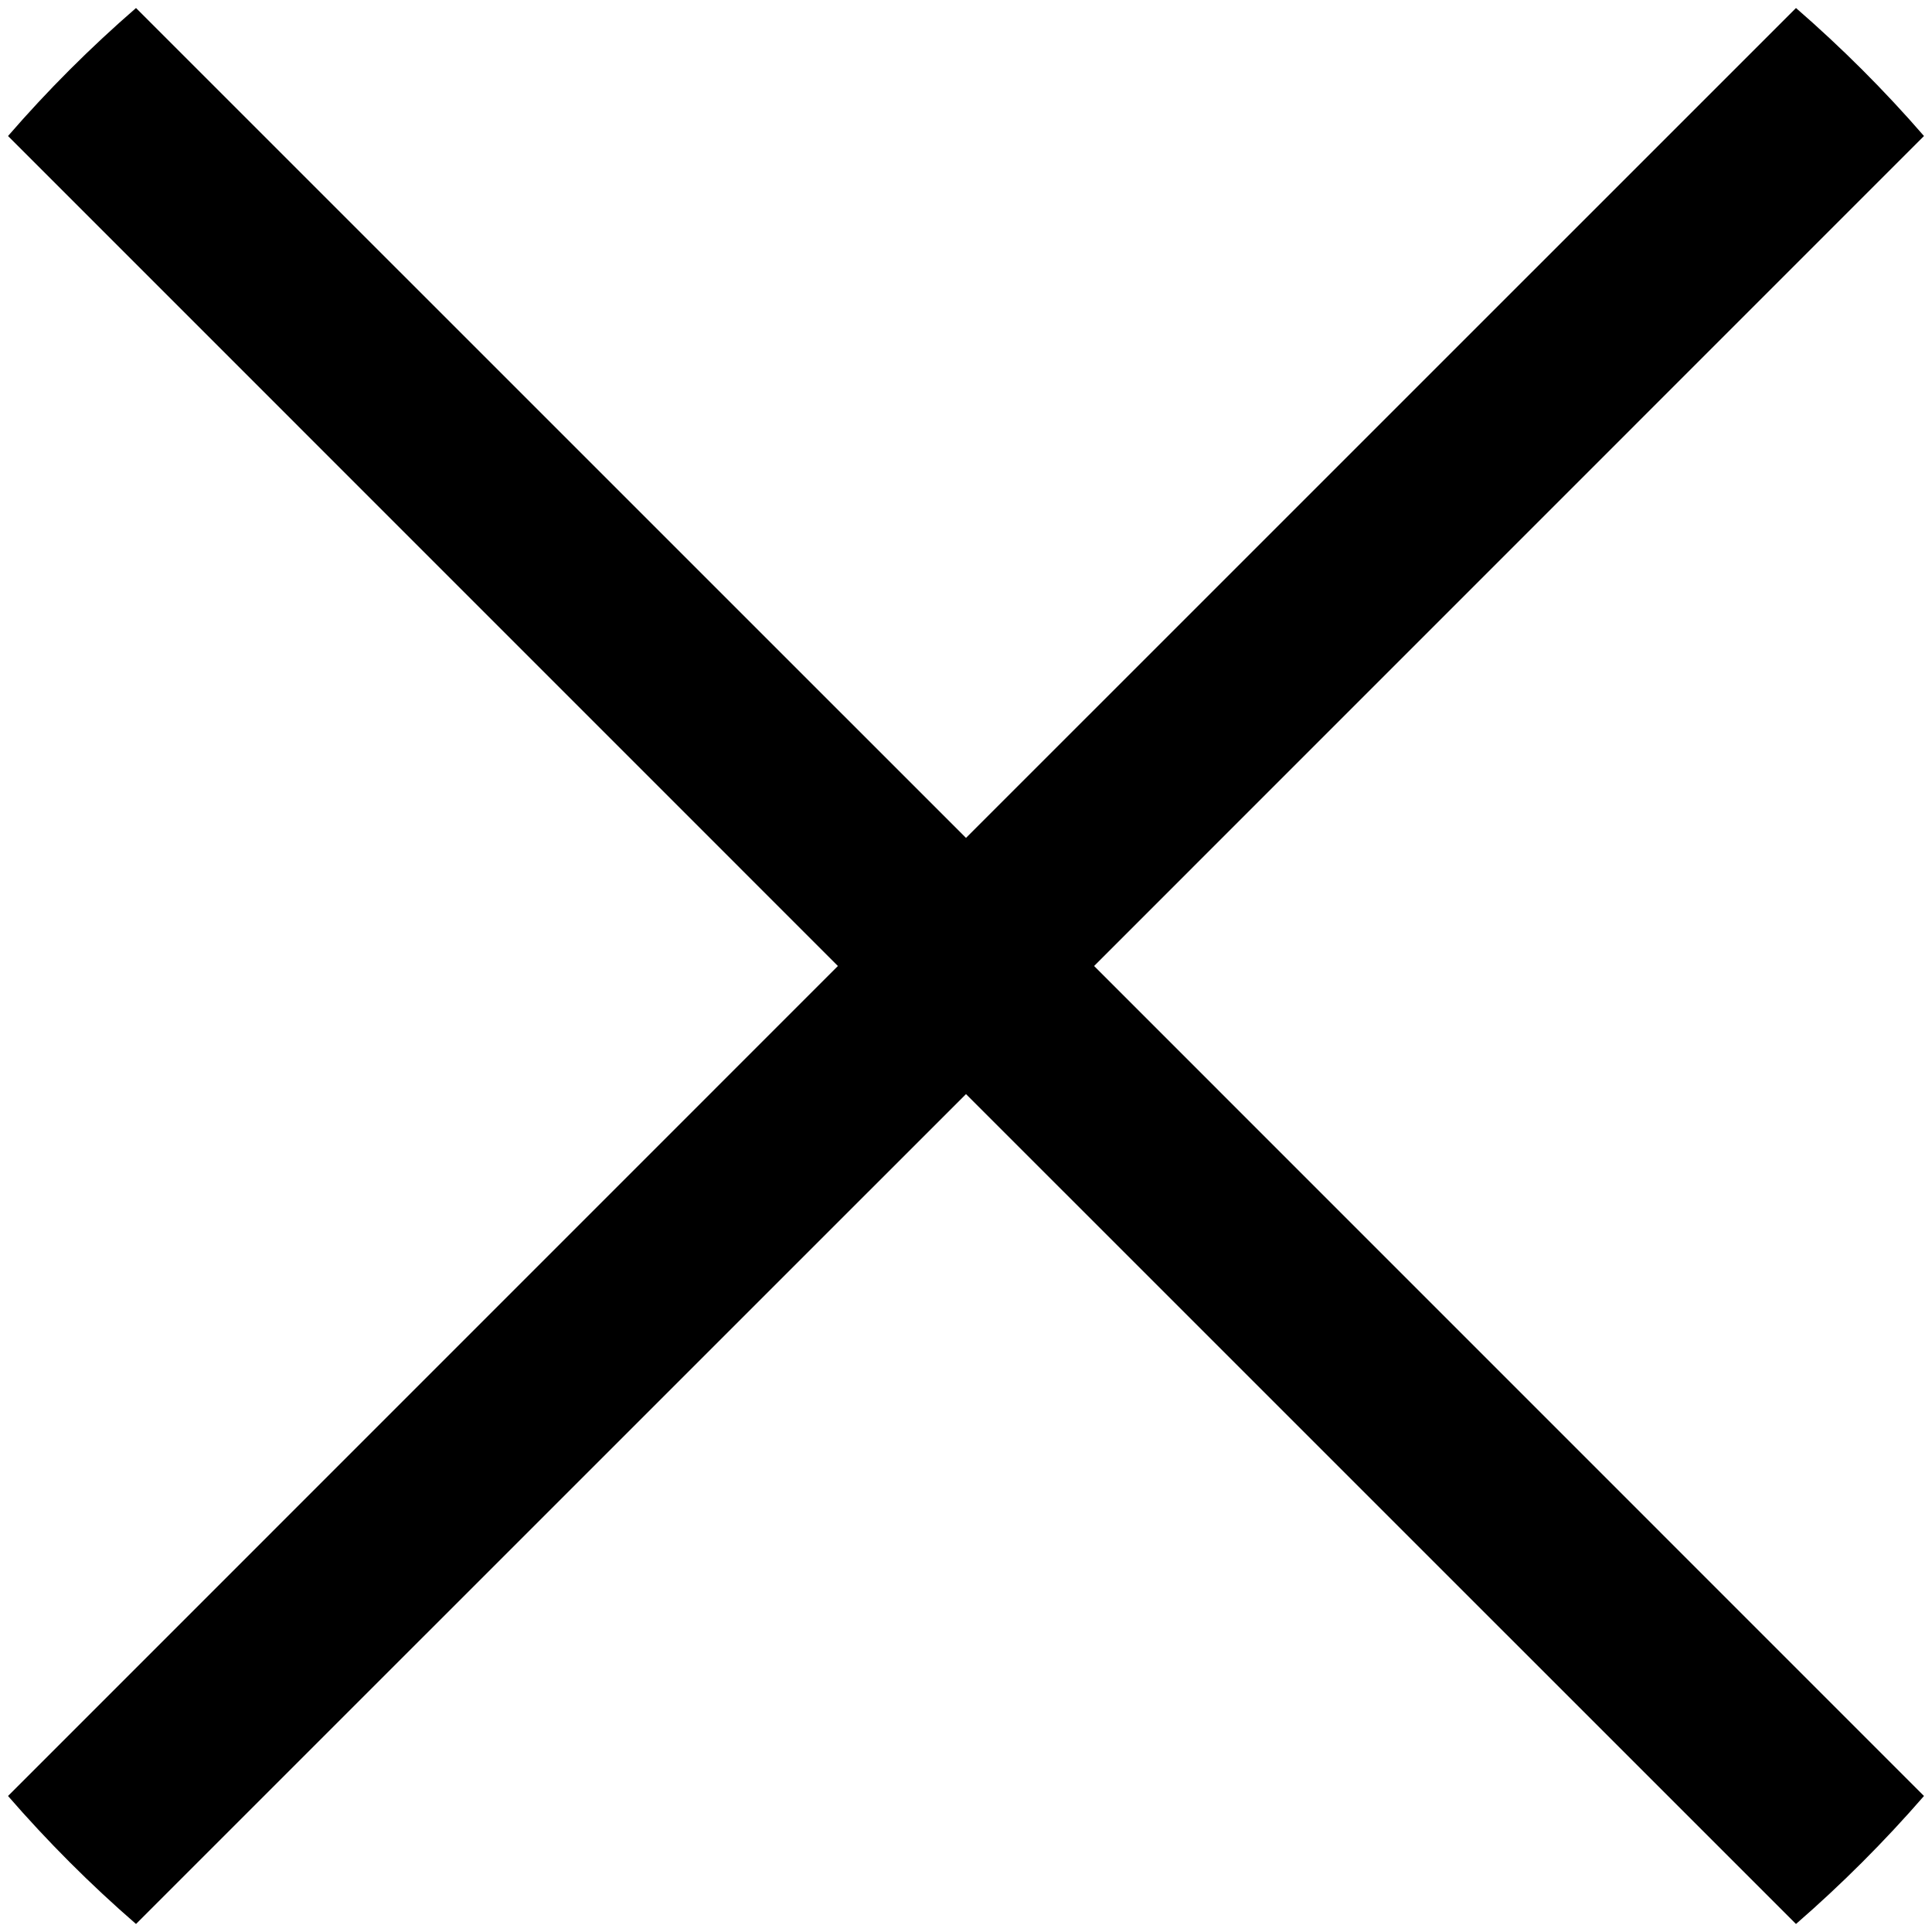
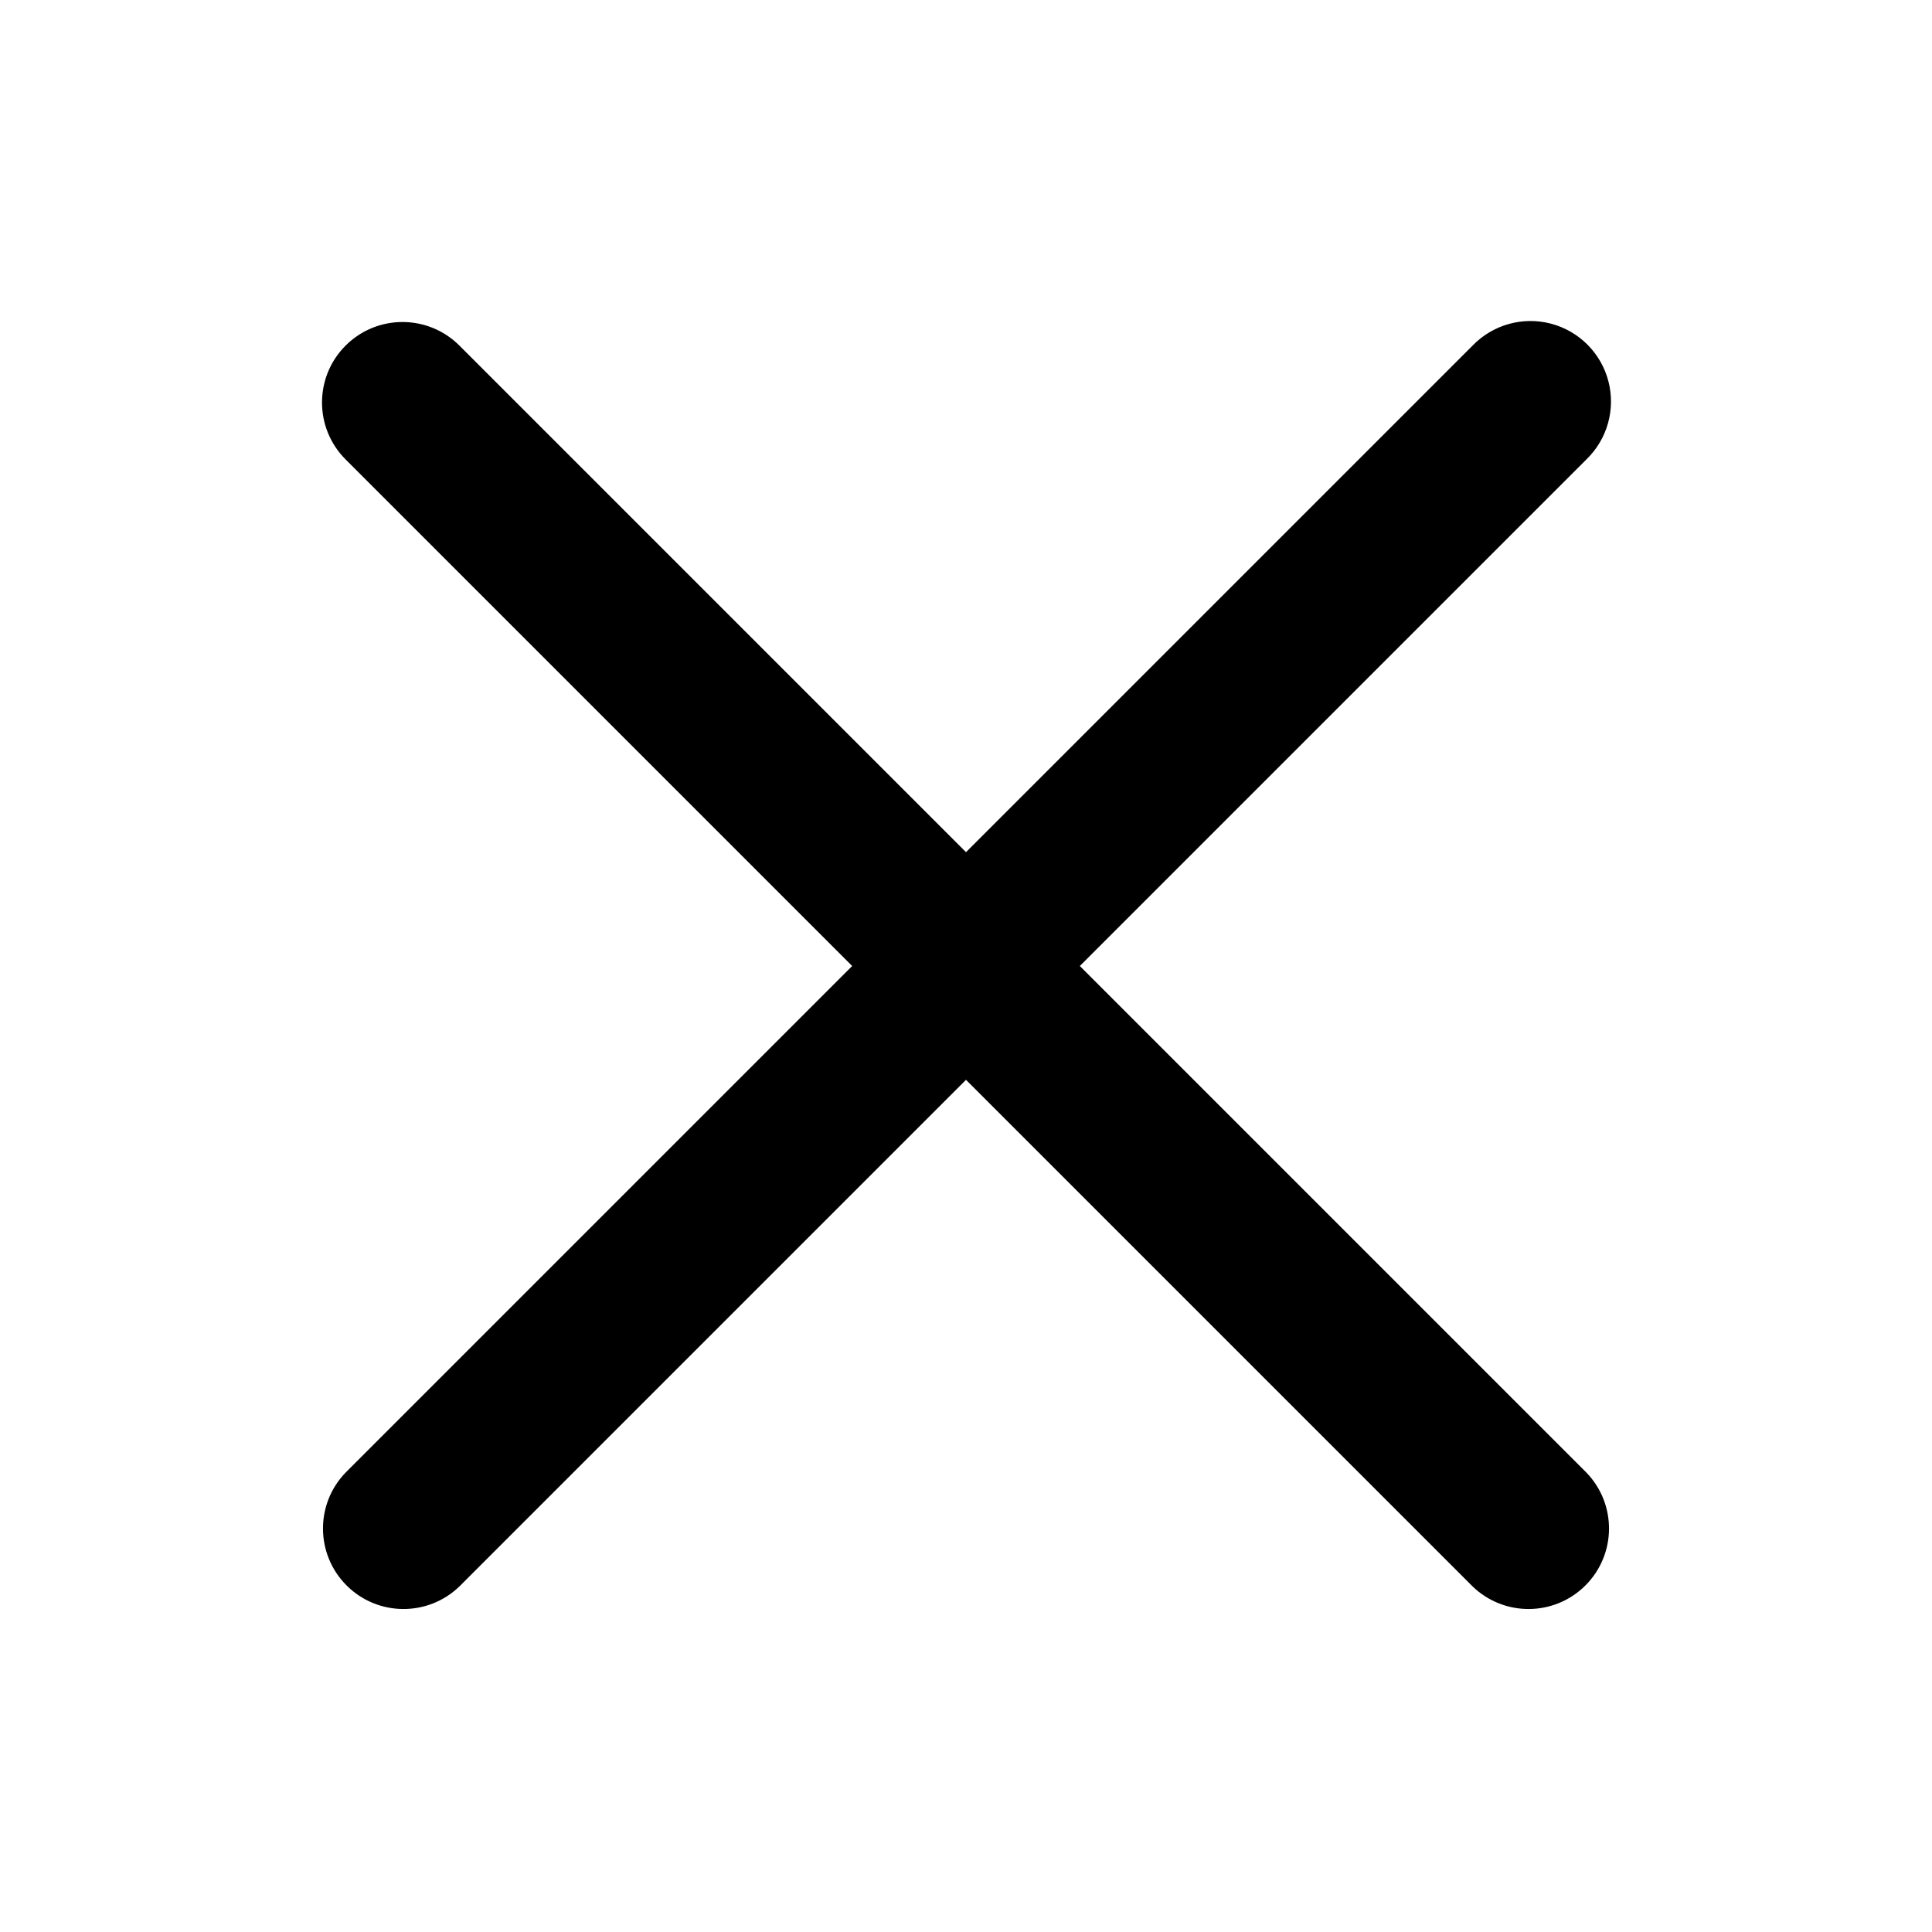
- <svg xmlns="http://www.w3.org/2000/svg" width="20" height="20" viewBox="0 0 20 20" fill="none">
-   <path d="M19.917 1.408C19.507 0.935 19.064 0.493 18.592 0.083L10 8.674L1.408 0.083C0.935 0.493 0.493 0.935 0.083 1.408L8.674 10L0.083 18.592C0.493 19.064 0.935 19.507 1.408 19.917L10 11.326L18.592 19.917C19.064 19.507 19.507 19.064 19.917 18.592L11.326 10L19.917 1.408Z" fill="black" />
+ <svg xmlns="http://www.w3.org/2000/svg" width="20" height="20" viewBox="0 0 24 24">
+   <path fill-rule="evenodd" d="M4.293 4.293a1 1 0 0 1 1.414 0L12 10.586l6.293-6.293a1 1 0 1 1 1.414 1.414L13.414 12l6.293 6.293a1 1 0 0 1-1.414 1.414L12 13.414l-6.293 6.293a1 1 0 0 1-1.414-1.414L10.586 12 4.293 5.707a1 1 0 0 1 0-1.414Z" clip-rule="evenodd" />
</svg>
